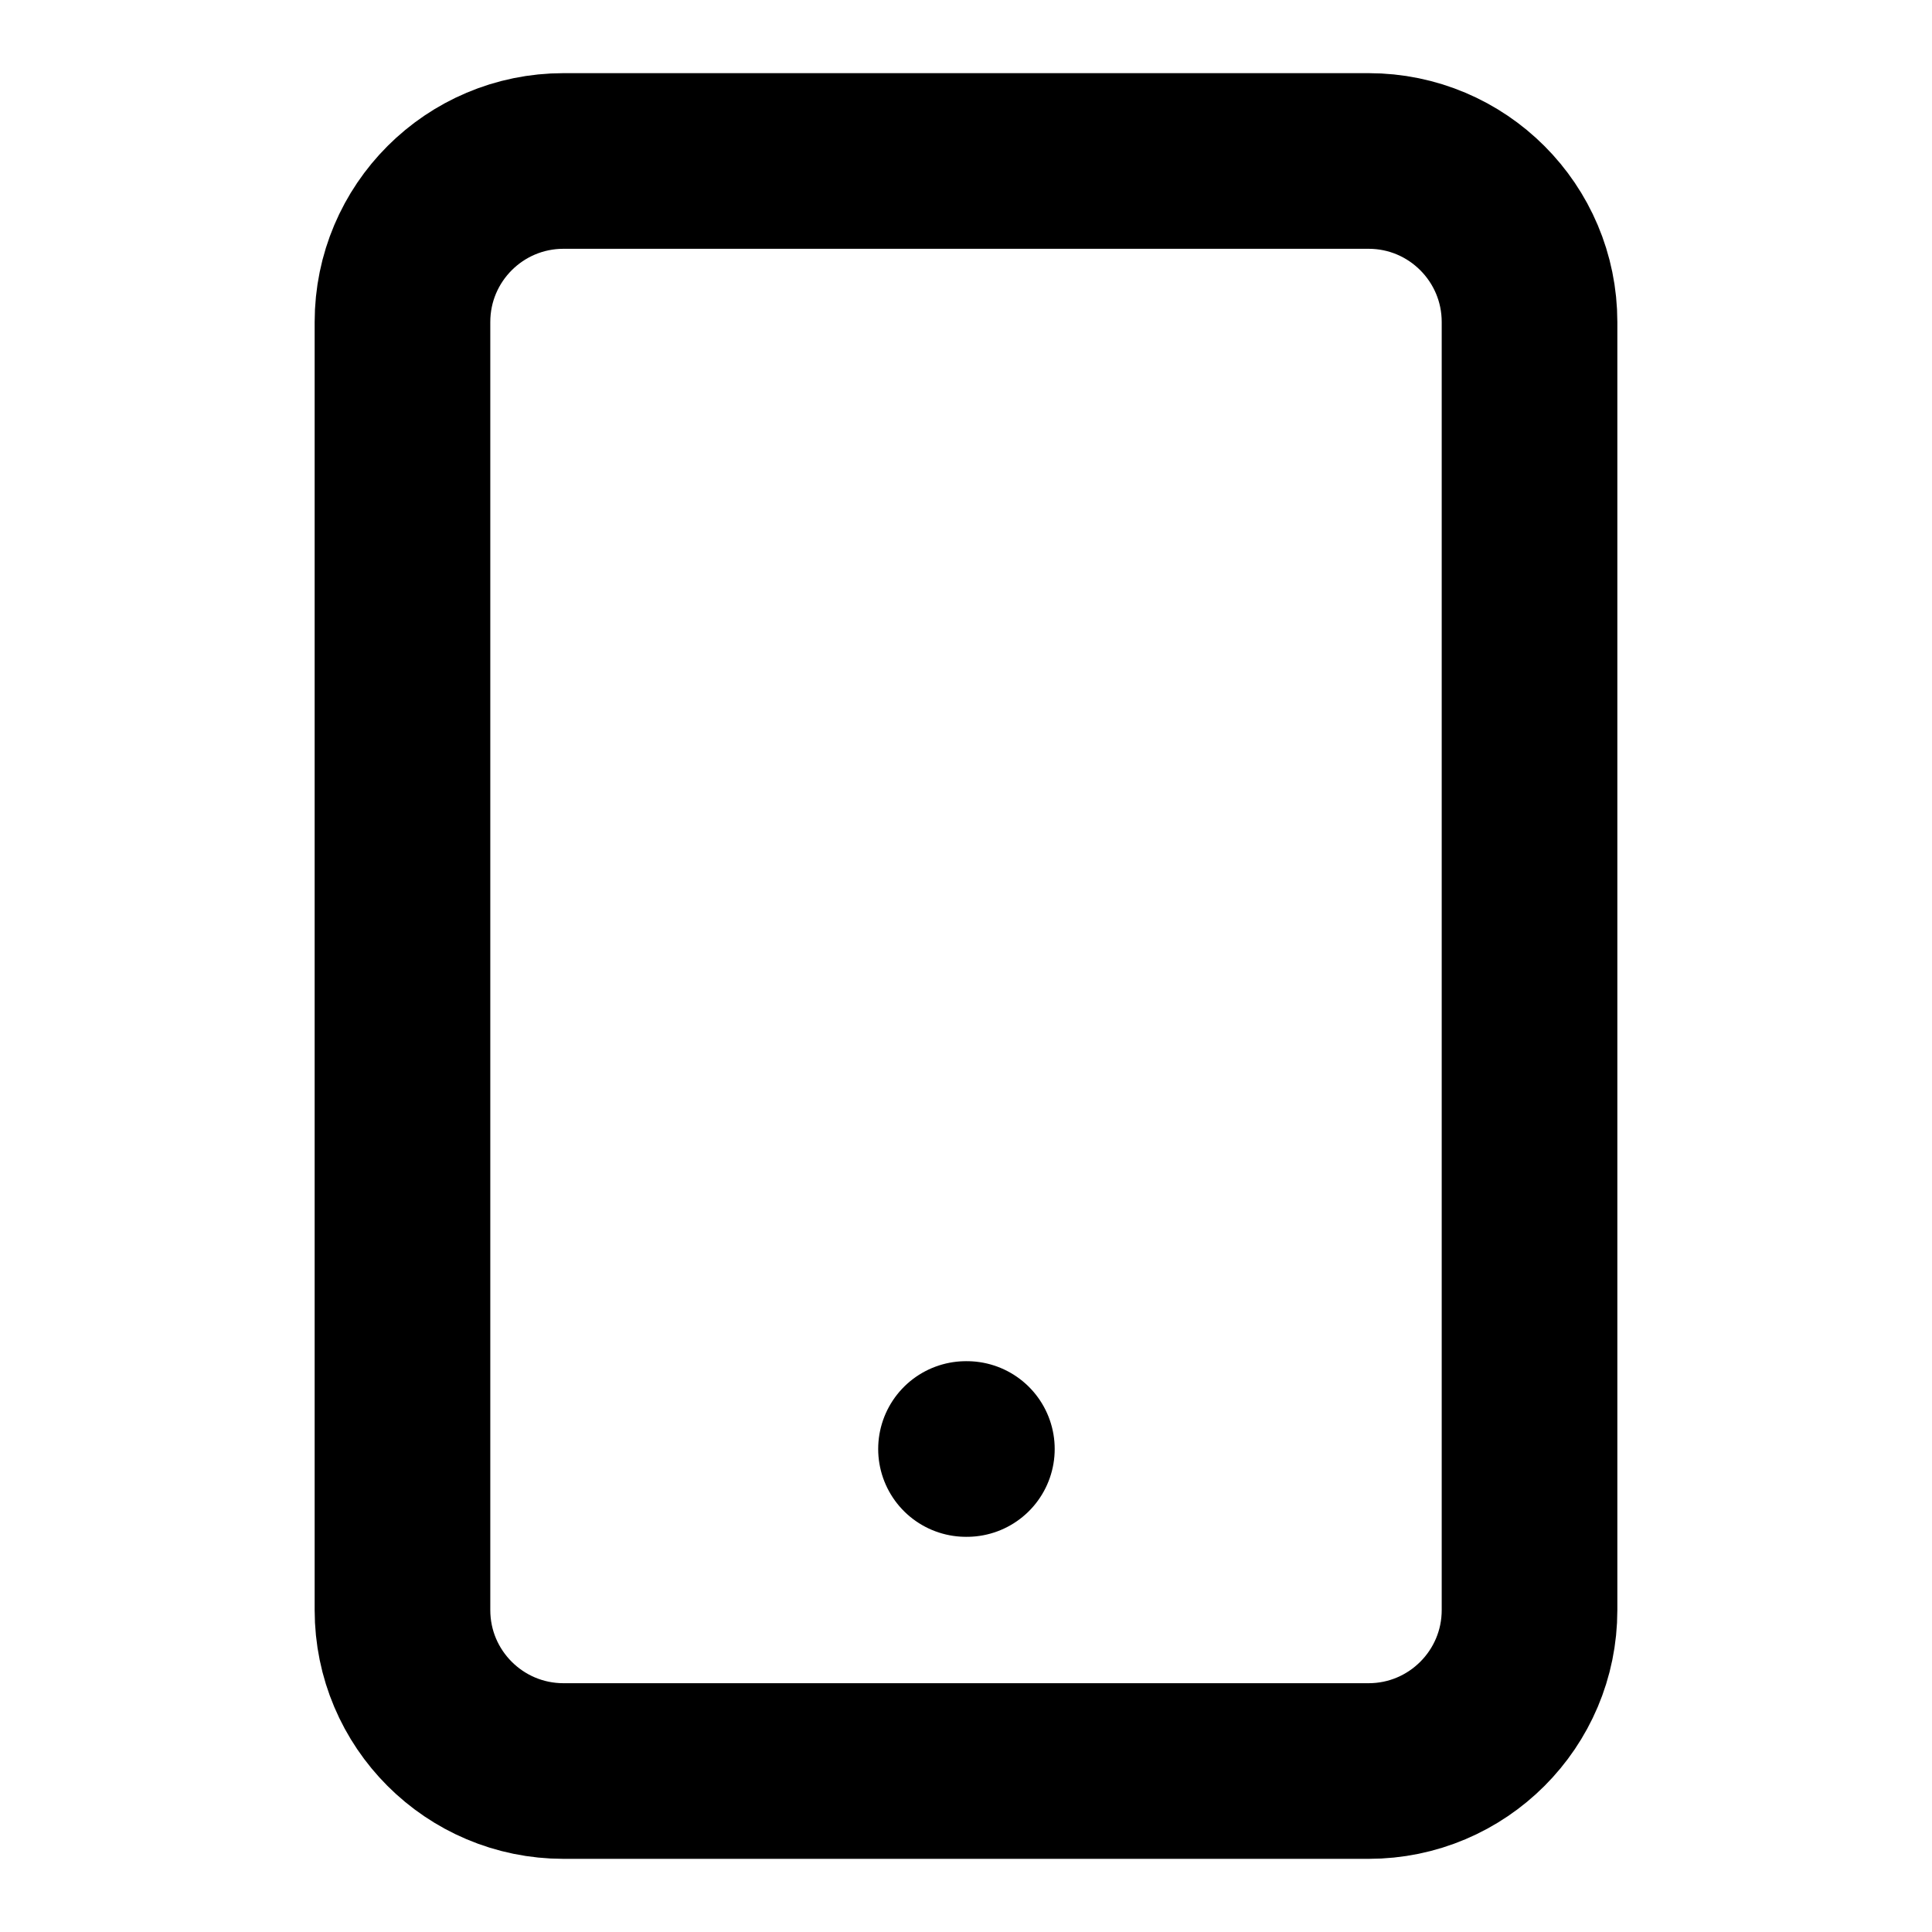
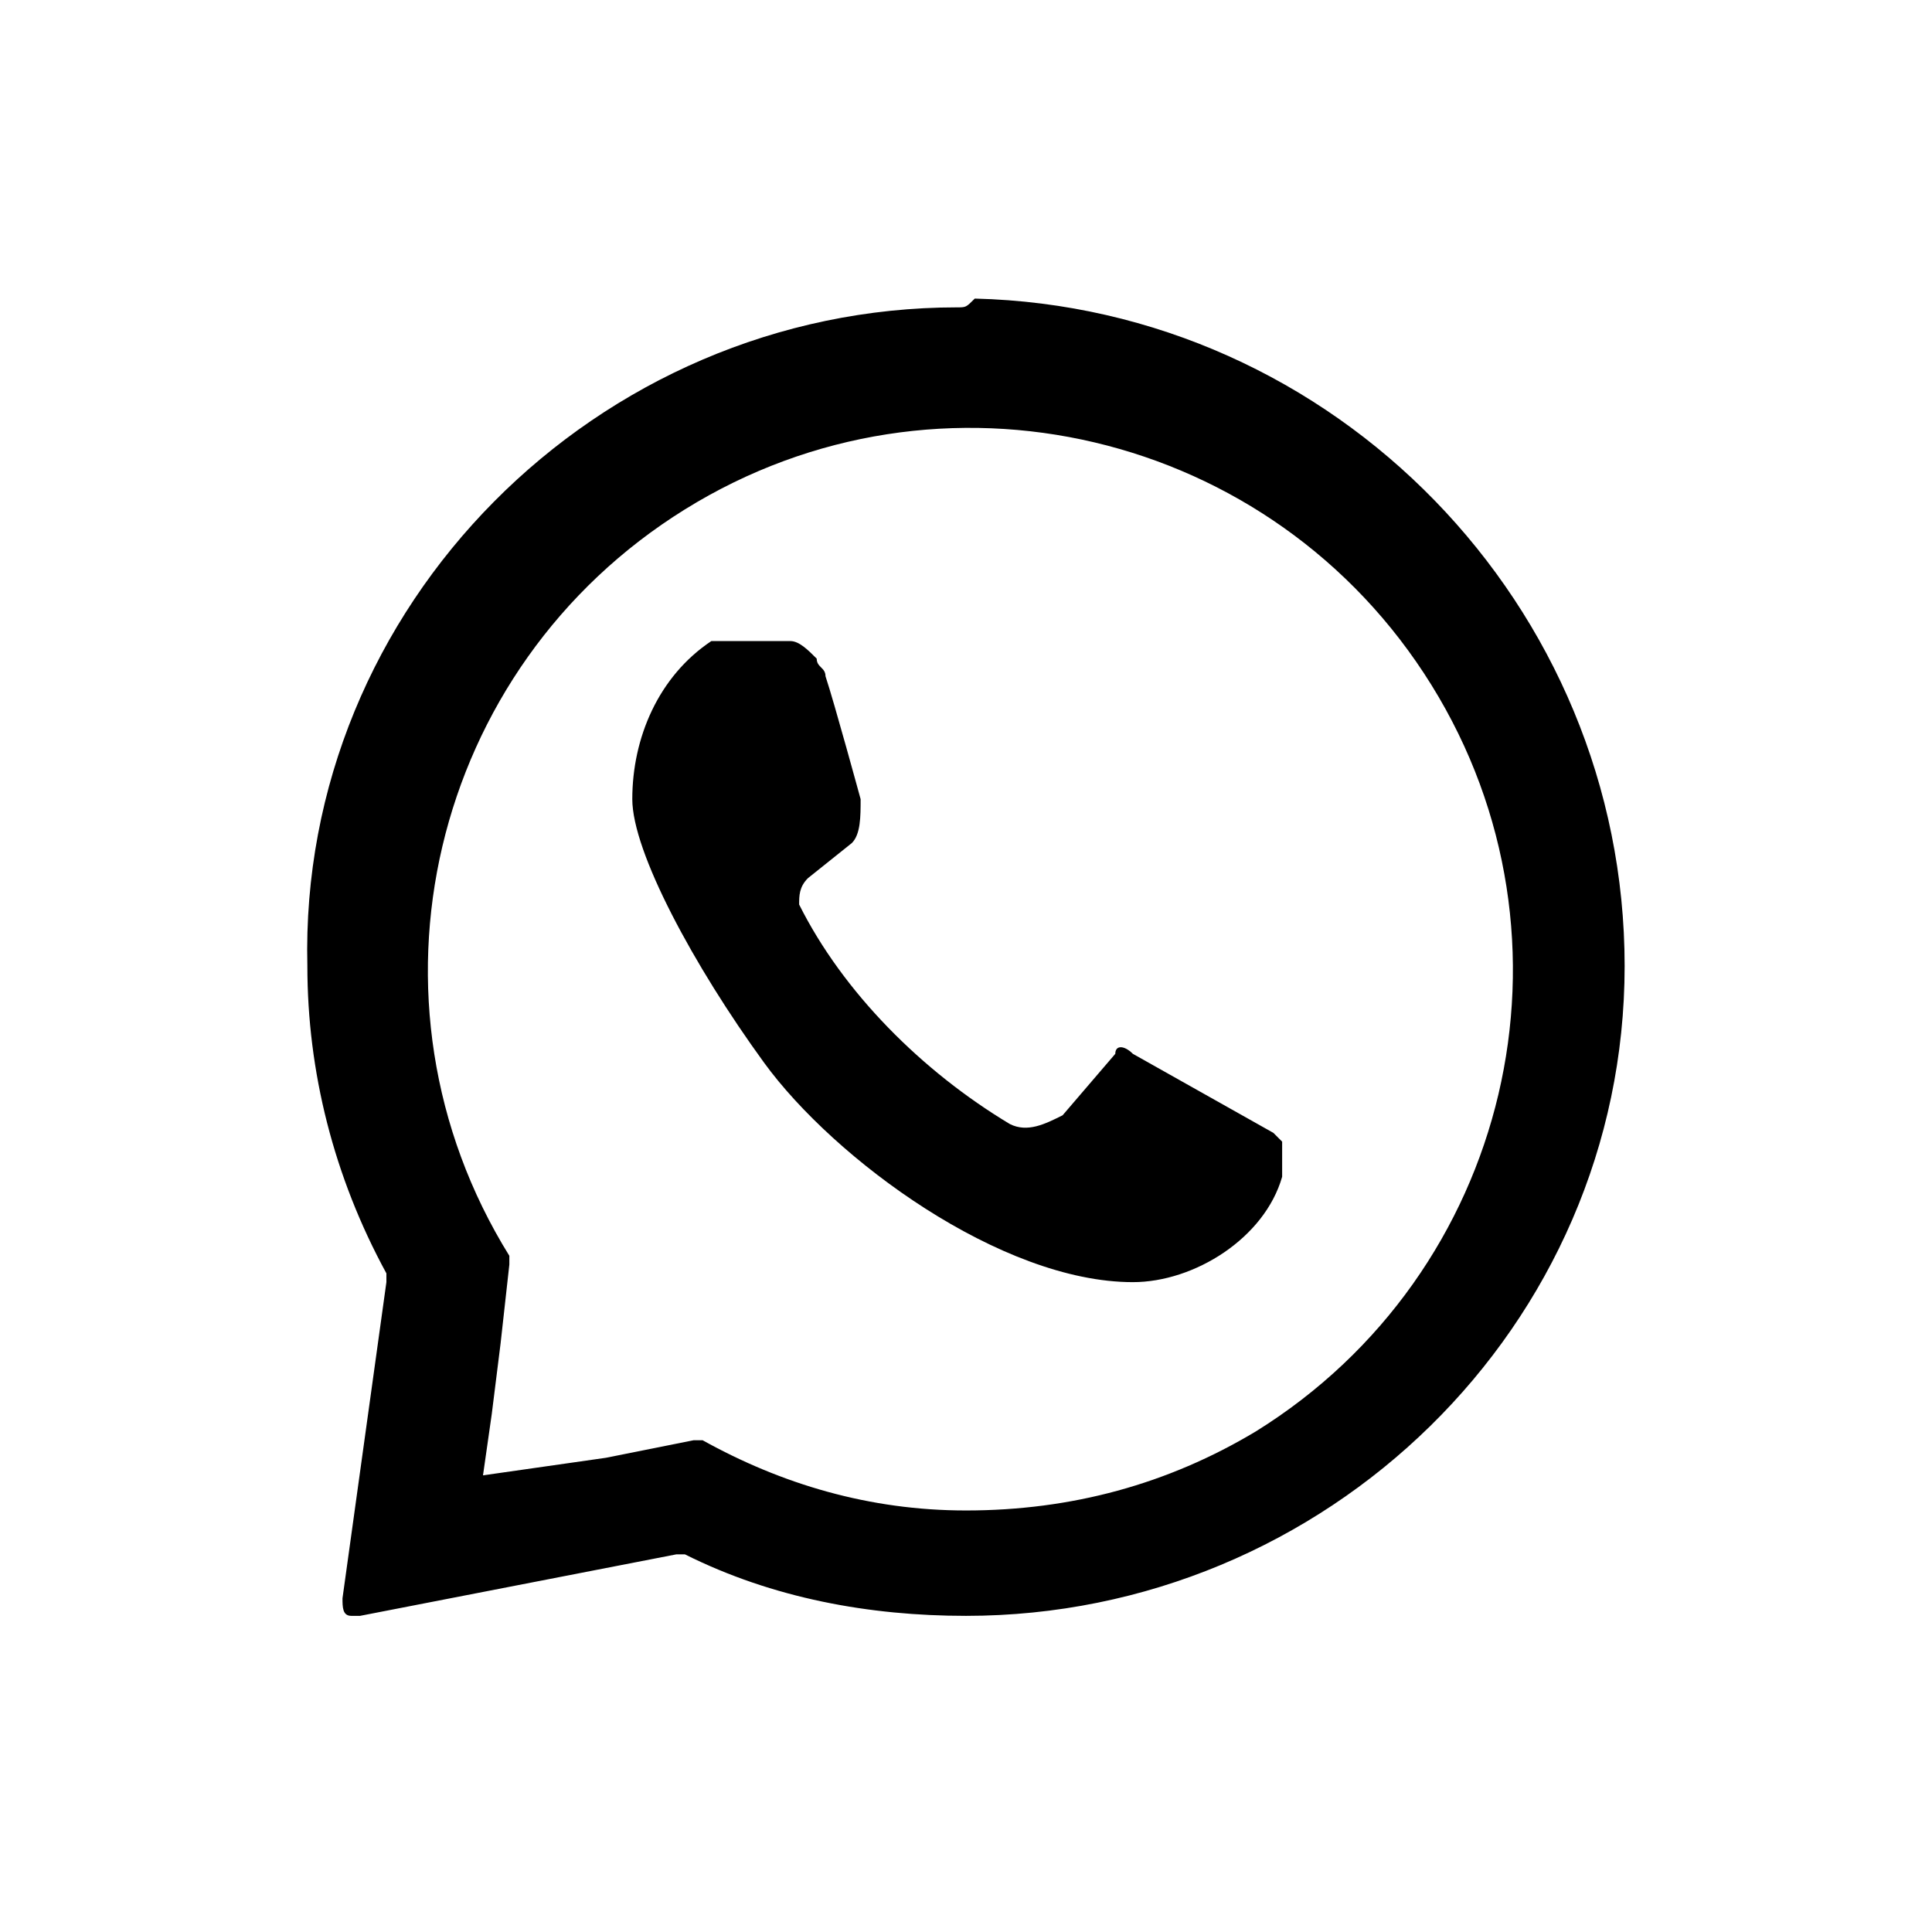
- <svg xmlns="http://www.w3.org/2000/svg" width="22" height="22" viewBox="0 0 22 22" fill="none">
-   <path d="M15.584 1.833H6.417C5.404 1.833 4.583 2.654 4.583 3.667V18.334C4.583 19.346 5.404 20.167 6.417 20.167H15.584C16.596 20.167 17.417 19.346 17.417 18.334V3.667C17.417 2.654 16.596 1.833 15.584 1.833Z" stroke="black" stroke-width="2" stroke-linecap="round" stroke-linejoin="round" />
-   <path d="M11 16.5H11.01" stroke="black" stroke-width="2" stroke-linecap="round" stroke-linejoin="round" />
+ <svg xmlns="http://www.w3.org/2000/svg" version="1.1" id="Layer_1" x="0px" y="0px" viewBox="0 0 22 22" style="enable-background:new 0 0 22 22;" xml:space="preserve">
+   <g id="WhatsApp">
+     <path d="M10.9,3.5c-4.1,0-7.5,3.4-7.4,7.5c0,1.2,0.3,2.4,0.9,3.5c0,0,0,0.1,0,0.1l-0.5,3.6c0,0.1,0,0.2,0.1,0.2c0,0,0,0,0.1,0   l3.6-0.7c0,0,0.1,0,0.1,0c1,0.5,2.1,0.7,3.2,0.7c4.1,0,7.5-3.3,7.5-7.4c0-4.1-3.3-7.5-7.4-7.6C11,3.5,11,3.5,10.9,3.5z M11,17.2   c-1.1,0-2.1-0.3-3-0.8c0,0-0.1,0-0.1,0l-1,0.2l-0.7,0.1l-0.7,0.1l0.1-0.7l0.1-0.8l0.1-0.9c0,0,0-0.1,0-0.1c-1.8-2.9-0.9-6.7,2-8.5   s6.7-0.9,8.5,2c1.8,2.9,0.9,6.7-2,8.5C13.3,16.9,12.2,17.2,11,17.2z M8.6,7.3h0.4c0.1,0,0.2,0.1,0.3,0.2c0,0.1,0.1,0.1,0.1,0.2   C9.5,8,9.8,9.1,9.8,9.1c0,0.2,0,0.4-0.1,0.5L9.2,10c-0.1,0.1-0.1,0.2-0.1,0.3c0.5,1,1.4,1.9,2.4,2.5c0.2,0.1,0.4,0,0.6-0.1l0.6-0.7   c0-0.1,0.1-0.1,0.2,0l1.6,0.9c0,0,0.1,0.1,0.1,0.1v0.2c0,0.1,0,0.2,0,0.2c-0.2,0.7-1,1.2-1.7,1.2c-1.5,0-3.4-1.4-4.2-2.5   s-1.5-2.4-1.5-3c0-0.7,0.3-1.4,0.9-1.8C8.2,7.3,8.4,7.3,8.6,7.3z" />
+   </g>
</svg>
